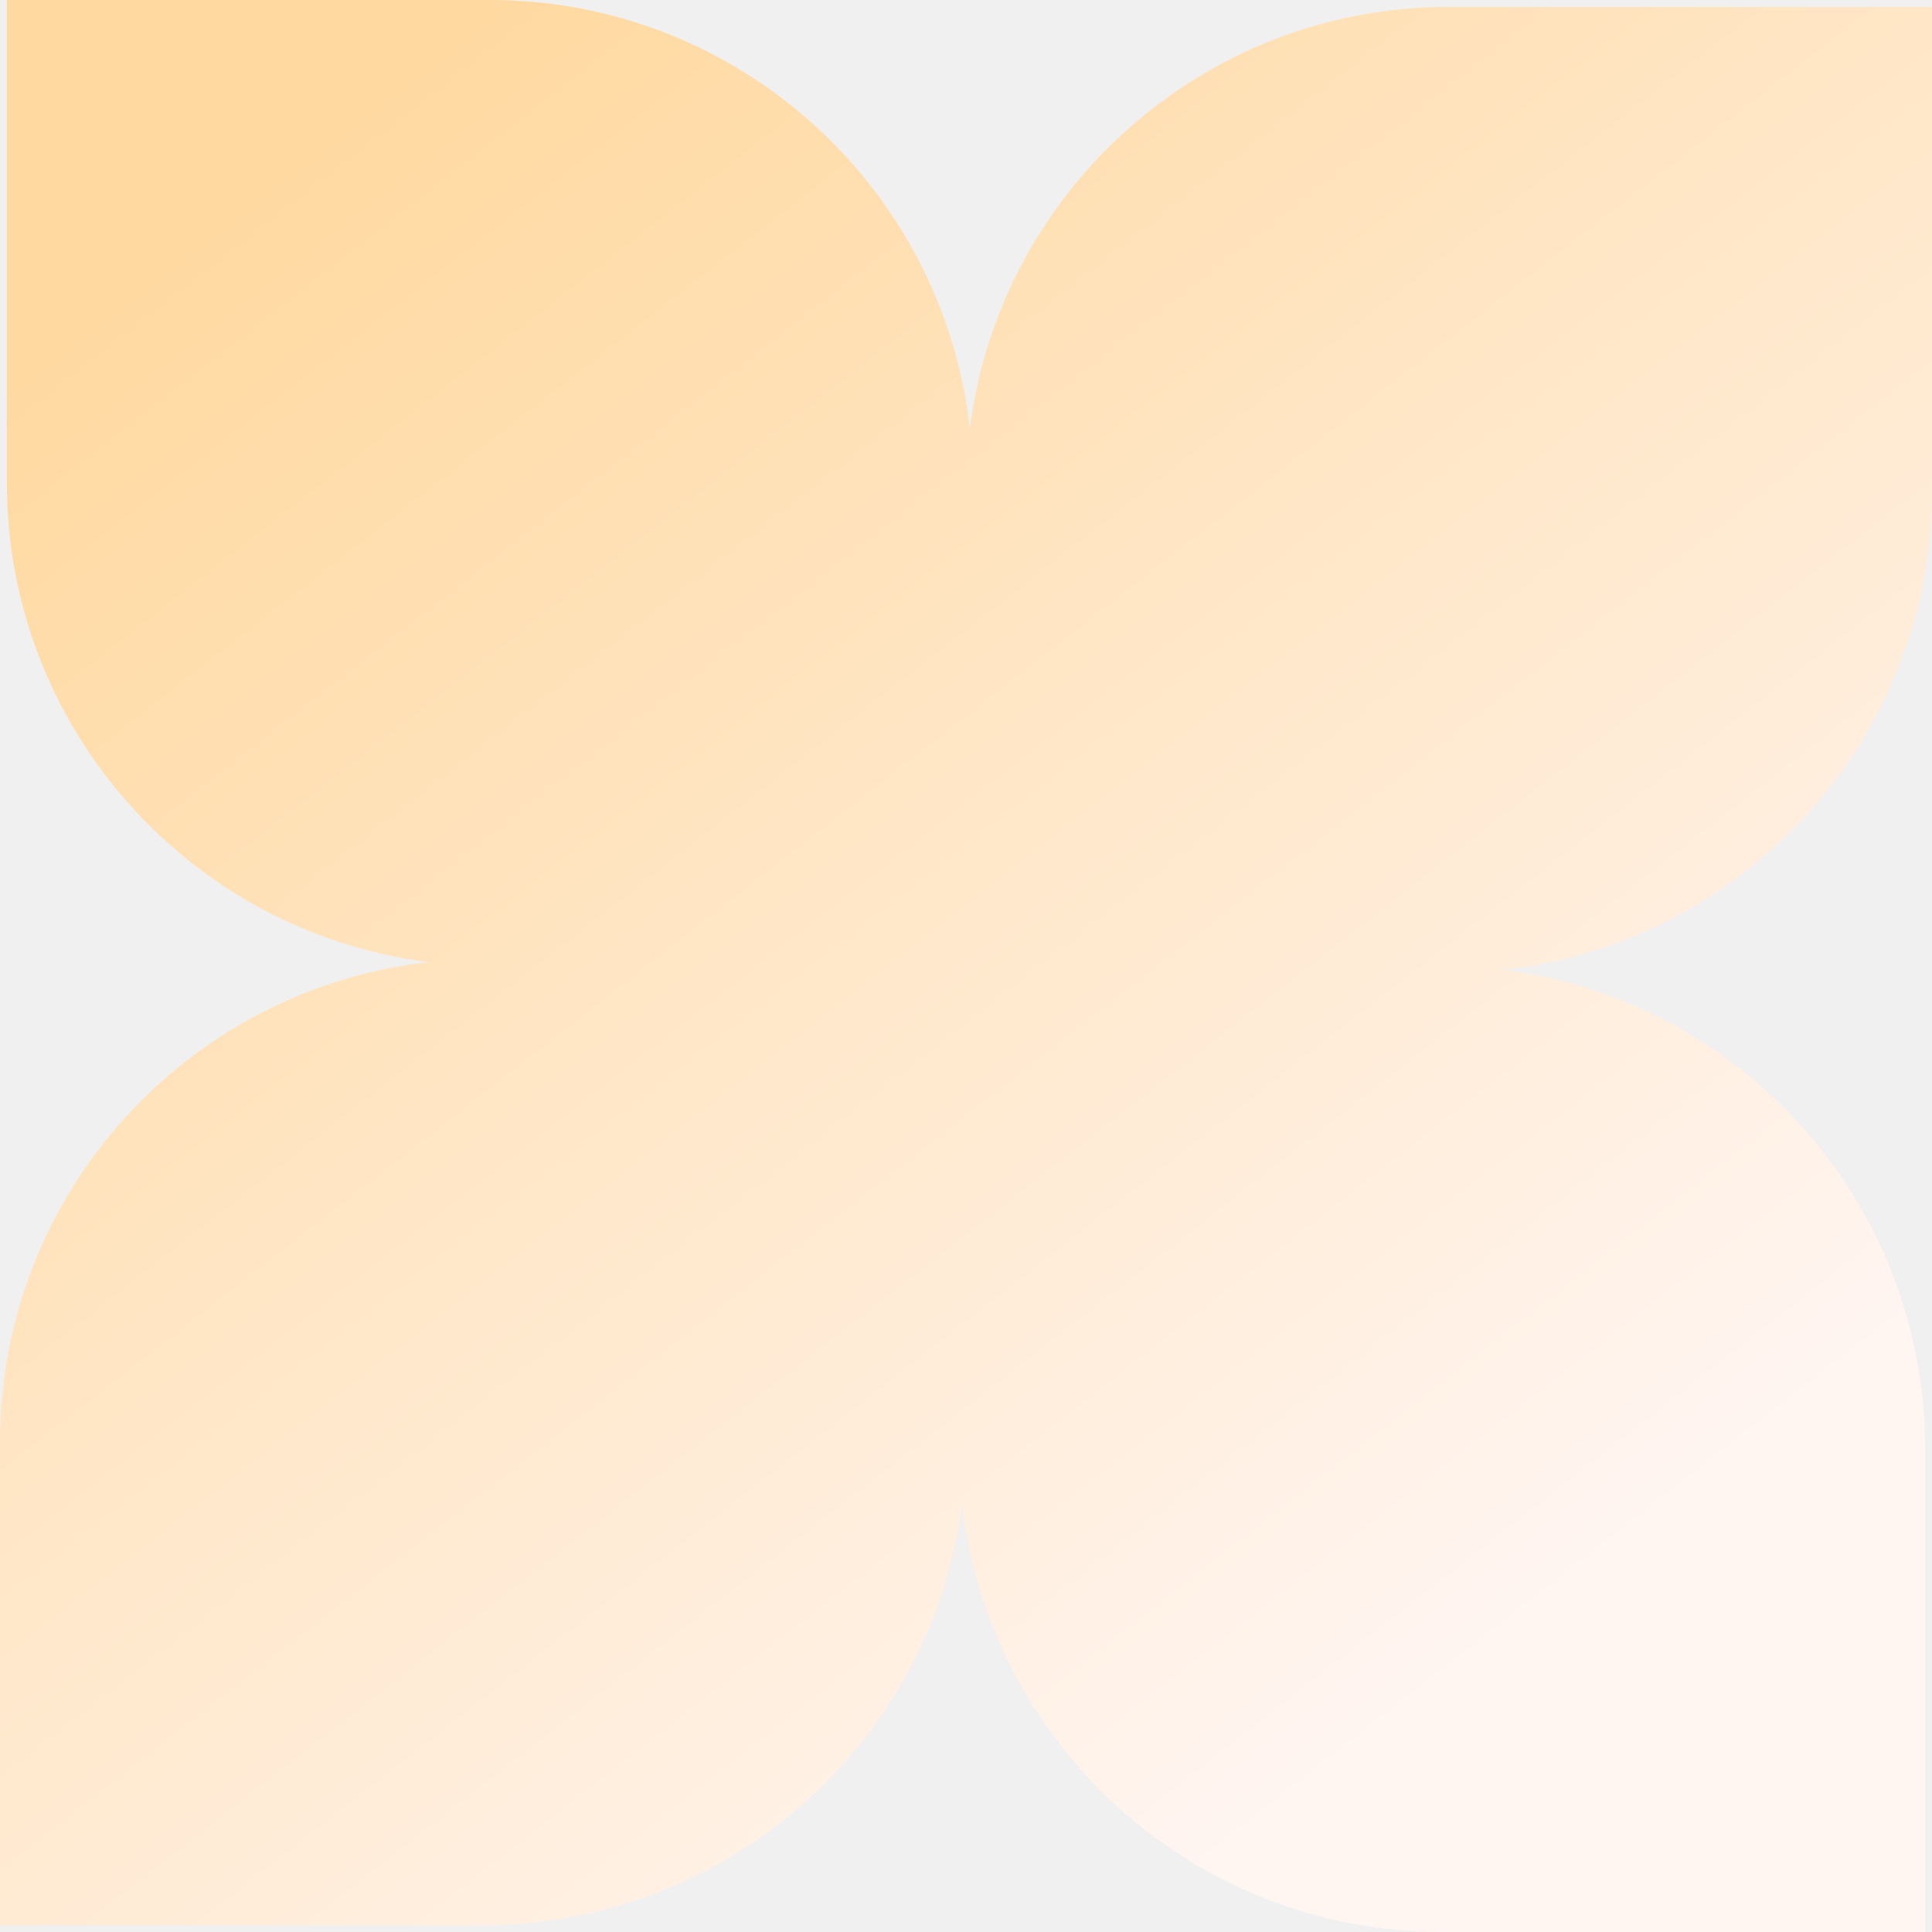
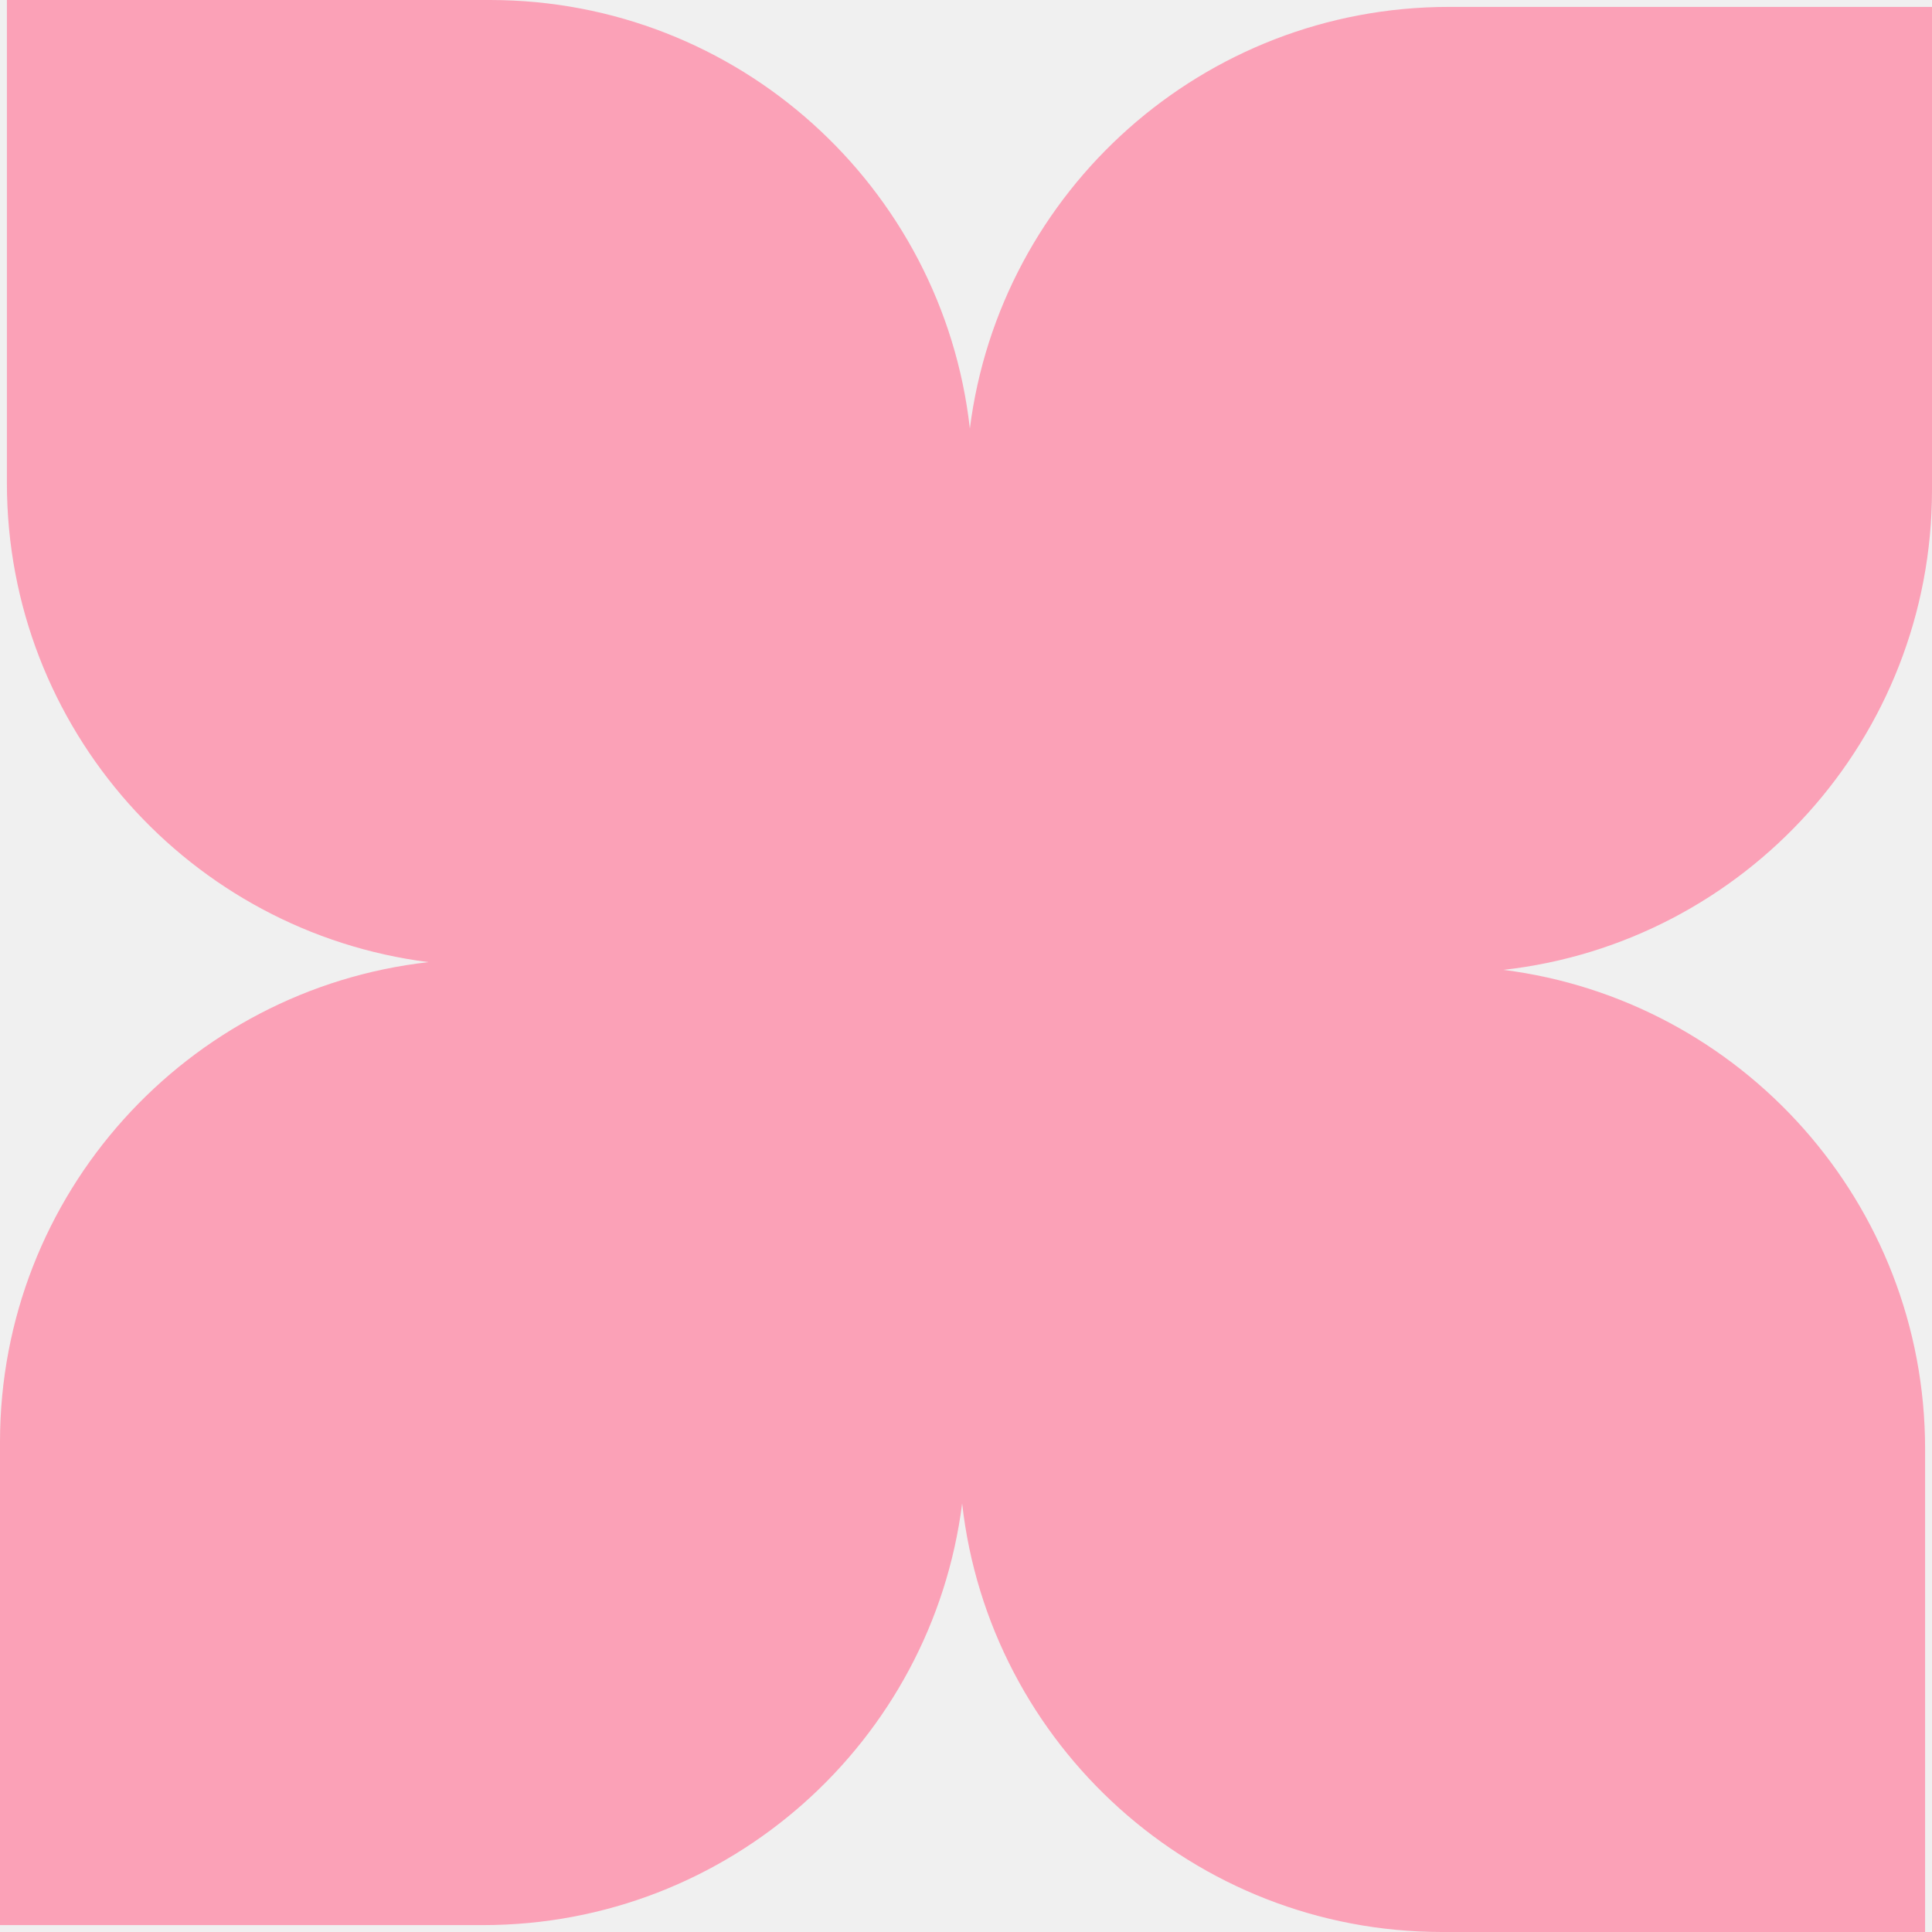
<svg xmlns="http://www.w3.org/2000/svg" width="200" height="200" viewBox="0 0 200 200" fill="none">
  <g clip-path="url(#clip0_133_2)">
    <path fill-rule="evenodd" clip-rule="evenodd" d="M50.714 0H0.714V50C0.714 75.462 19.747 96.479 44.361 99.6C19.401 102.402 4.22025e-06 123.578 2.18557e-06 149.286L0 199.286H50C75.462 199.286 96.479 180.253 99.6 155.639C102.402 180.599 123.578 200 149.286 200H199.286V150C199.286 124.538 180.253 103.521 155.639 100.4C180.599 97.598 200 76.422 200 50.714V0.714L150 0.714C124.538 0.714 103.521 19.747 100.4 44.361C97.598 19.401 76.422 0 50.714 0Z" fill="url(#paint0_linear_133_2)" />
  </g>
  <defs>
    <linearGradient id="paint0_linear_133_2" x1="27.5" y1="19" x2="149" y2="174.5" gradientUnits="userSpaceOnUse">
-       <stop stop-color="#FFD9A0" />
-       <stop offset="1" stop-color="#FFF5F1" />
+       <stop stop-color="#fba1b7" />
+       <stop offset="1" stop-color="#fba1b7" />
    </linearGradient>
    <clipPath id="clip0_133_2">
      <rect width="200" height="200" fill="white" />
    </clipPath>
  </defs>
</svg>
